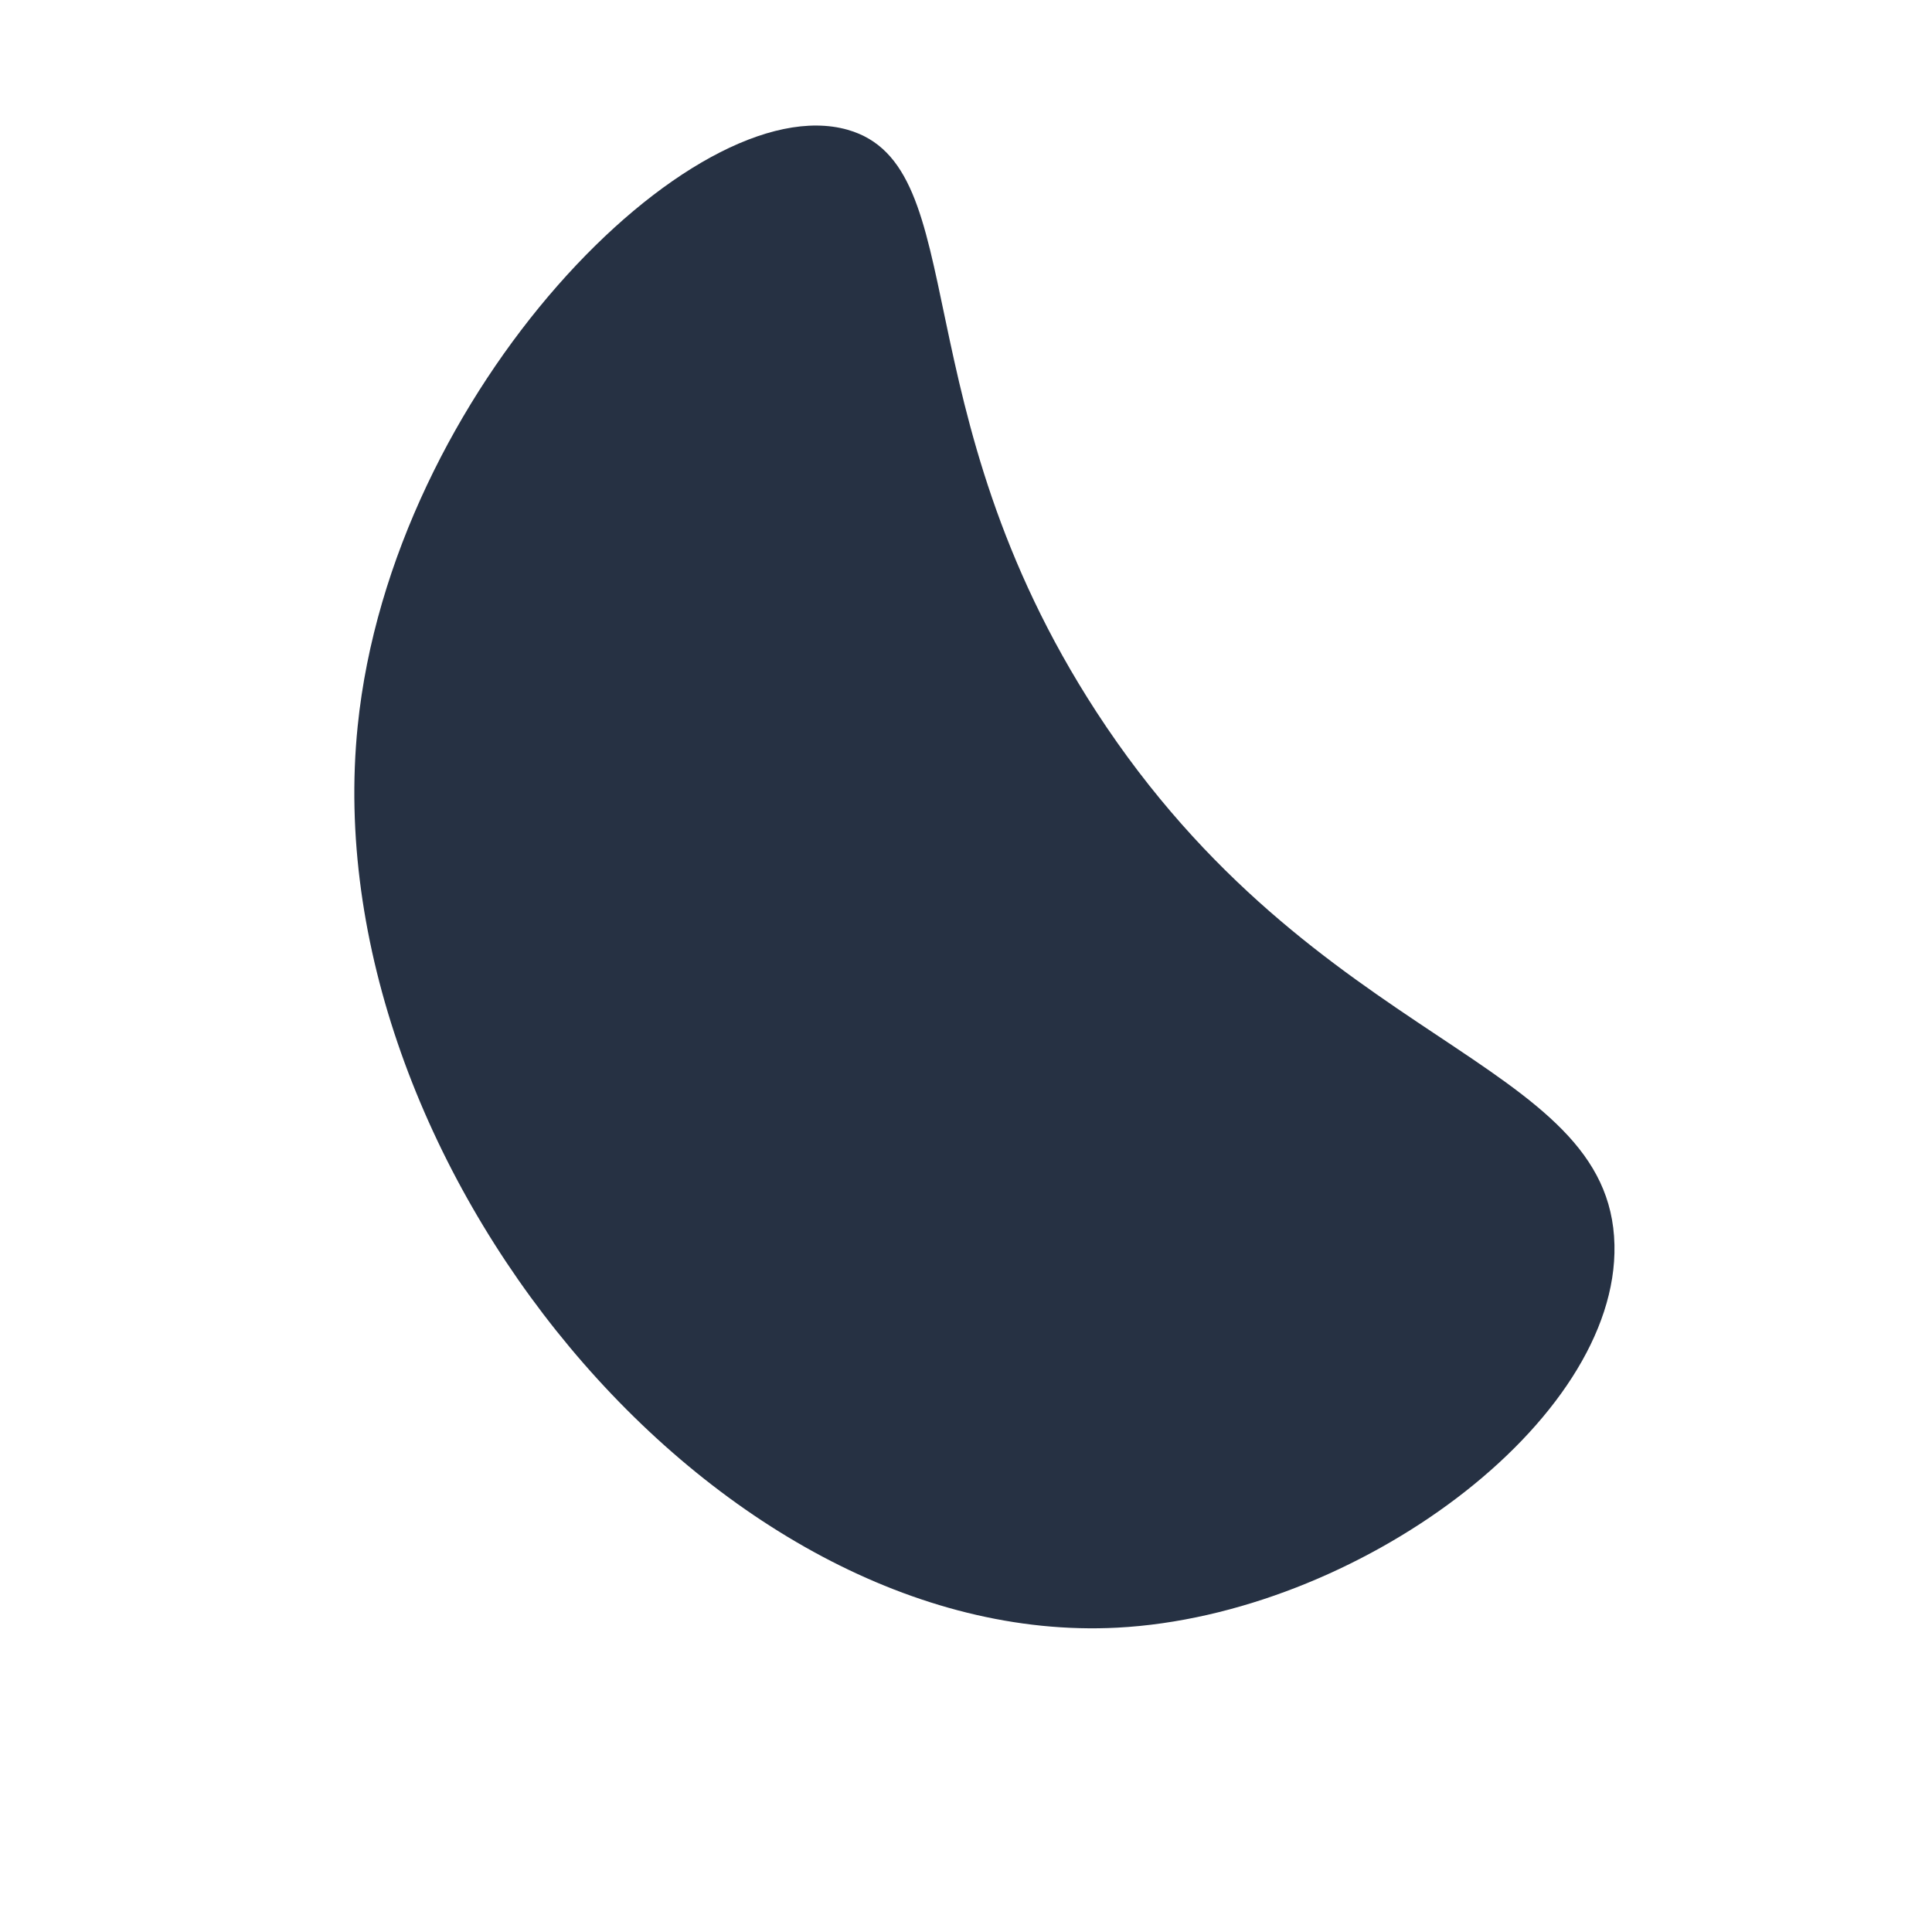
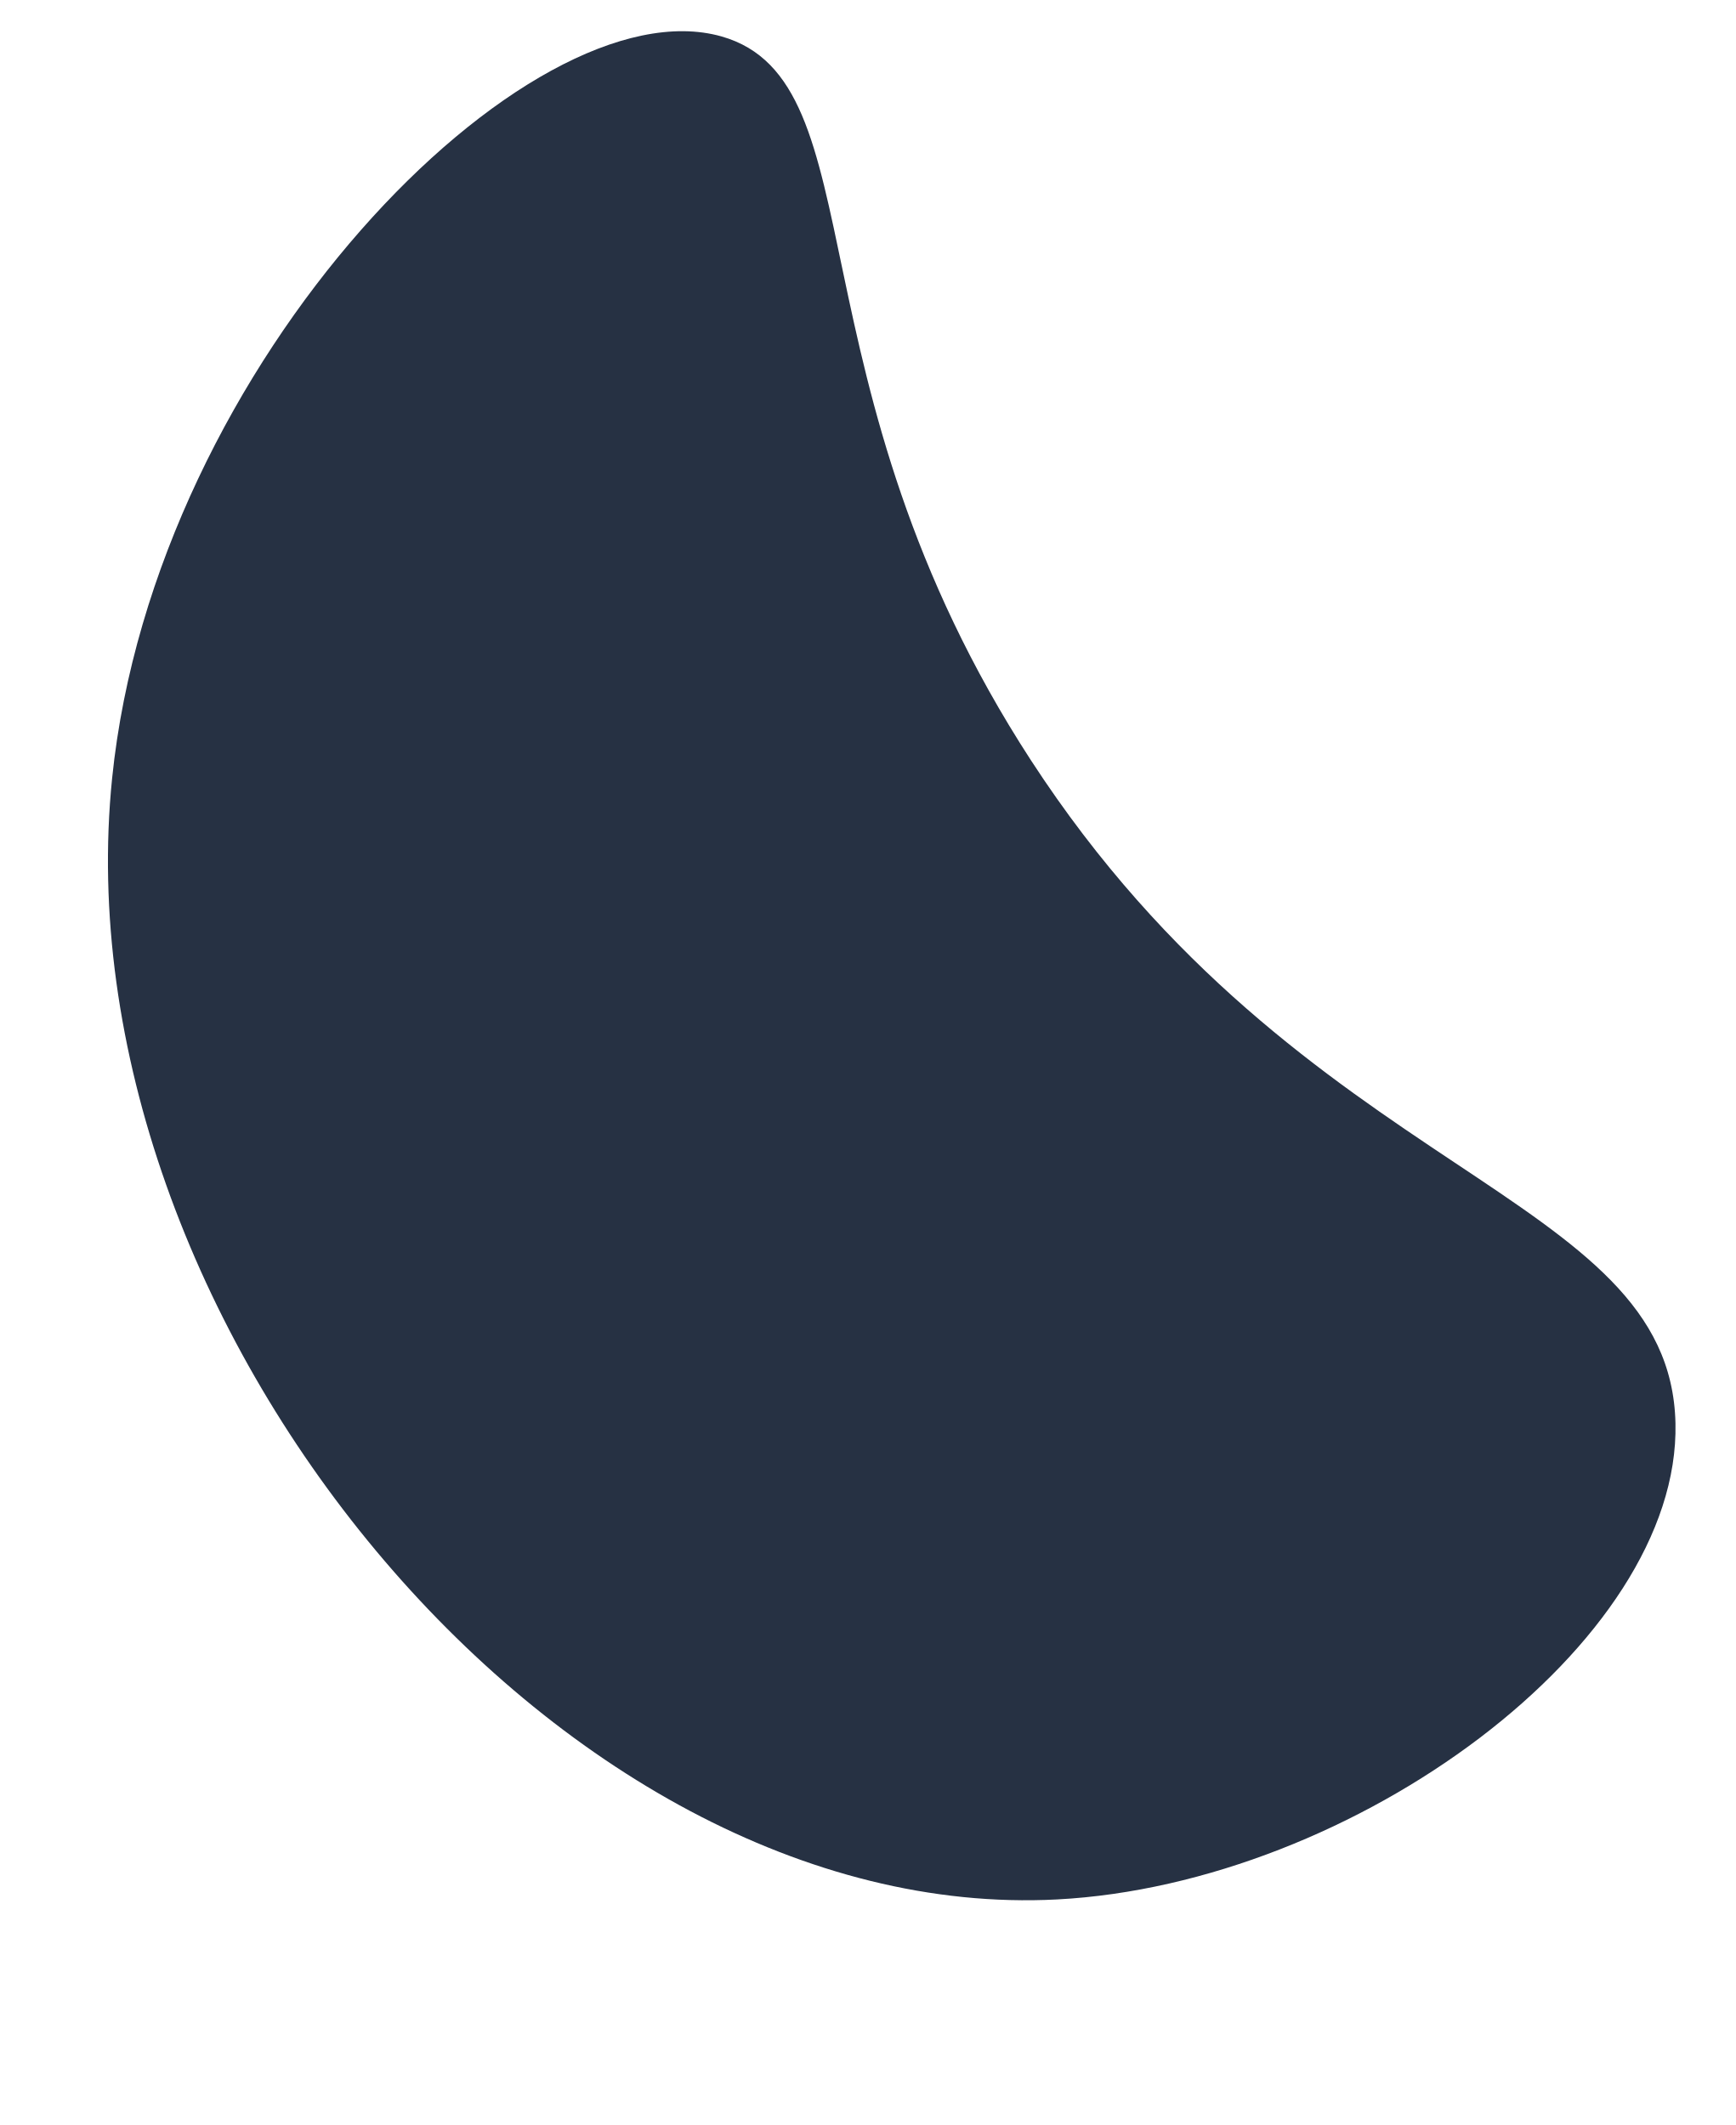
- <svg xmlns="http://www.w3.org/2000/svg" width="480" height="474" viewBox="0 0 480 474" fill="none">
-   <path d="M210.587 32.242C242.119 41.22 223.33 101.399 272.394 176.865C326.956 260.742 400.094 262.766 401.107 309.297C402.08 353.195 337.009 401.29 277.558 404.399C177.503 409.585 77.883 288.129 88.862 180.441C97.341 97.001 172.222 21.356 210.587 32.242Z" fill="#263143" />
+ <svg xmlns="http://www.w3.org/2000/svg" width="347" height="425" viewBox="0 0 347 425" fill="none">
+   <path d="M144.289 7.289C175.859 16.278 157.047 76.529 206.171 152.085C260.797 236.062 334.022 238.088 335.036 284.674C336.011 328.625 270.862 376.778 211.34 379.891C111.166 385.083 11.427 263.482 22.419 155.665C30.909 72.125 105.878 -3.61 144.289 7.289Z" fill="#263143" />
</svg>
